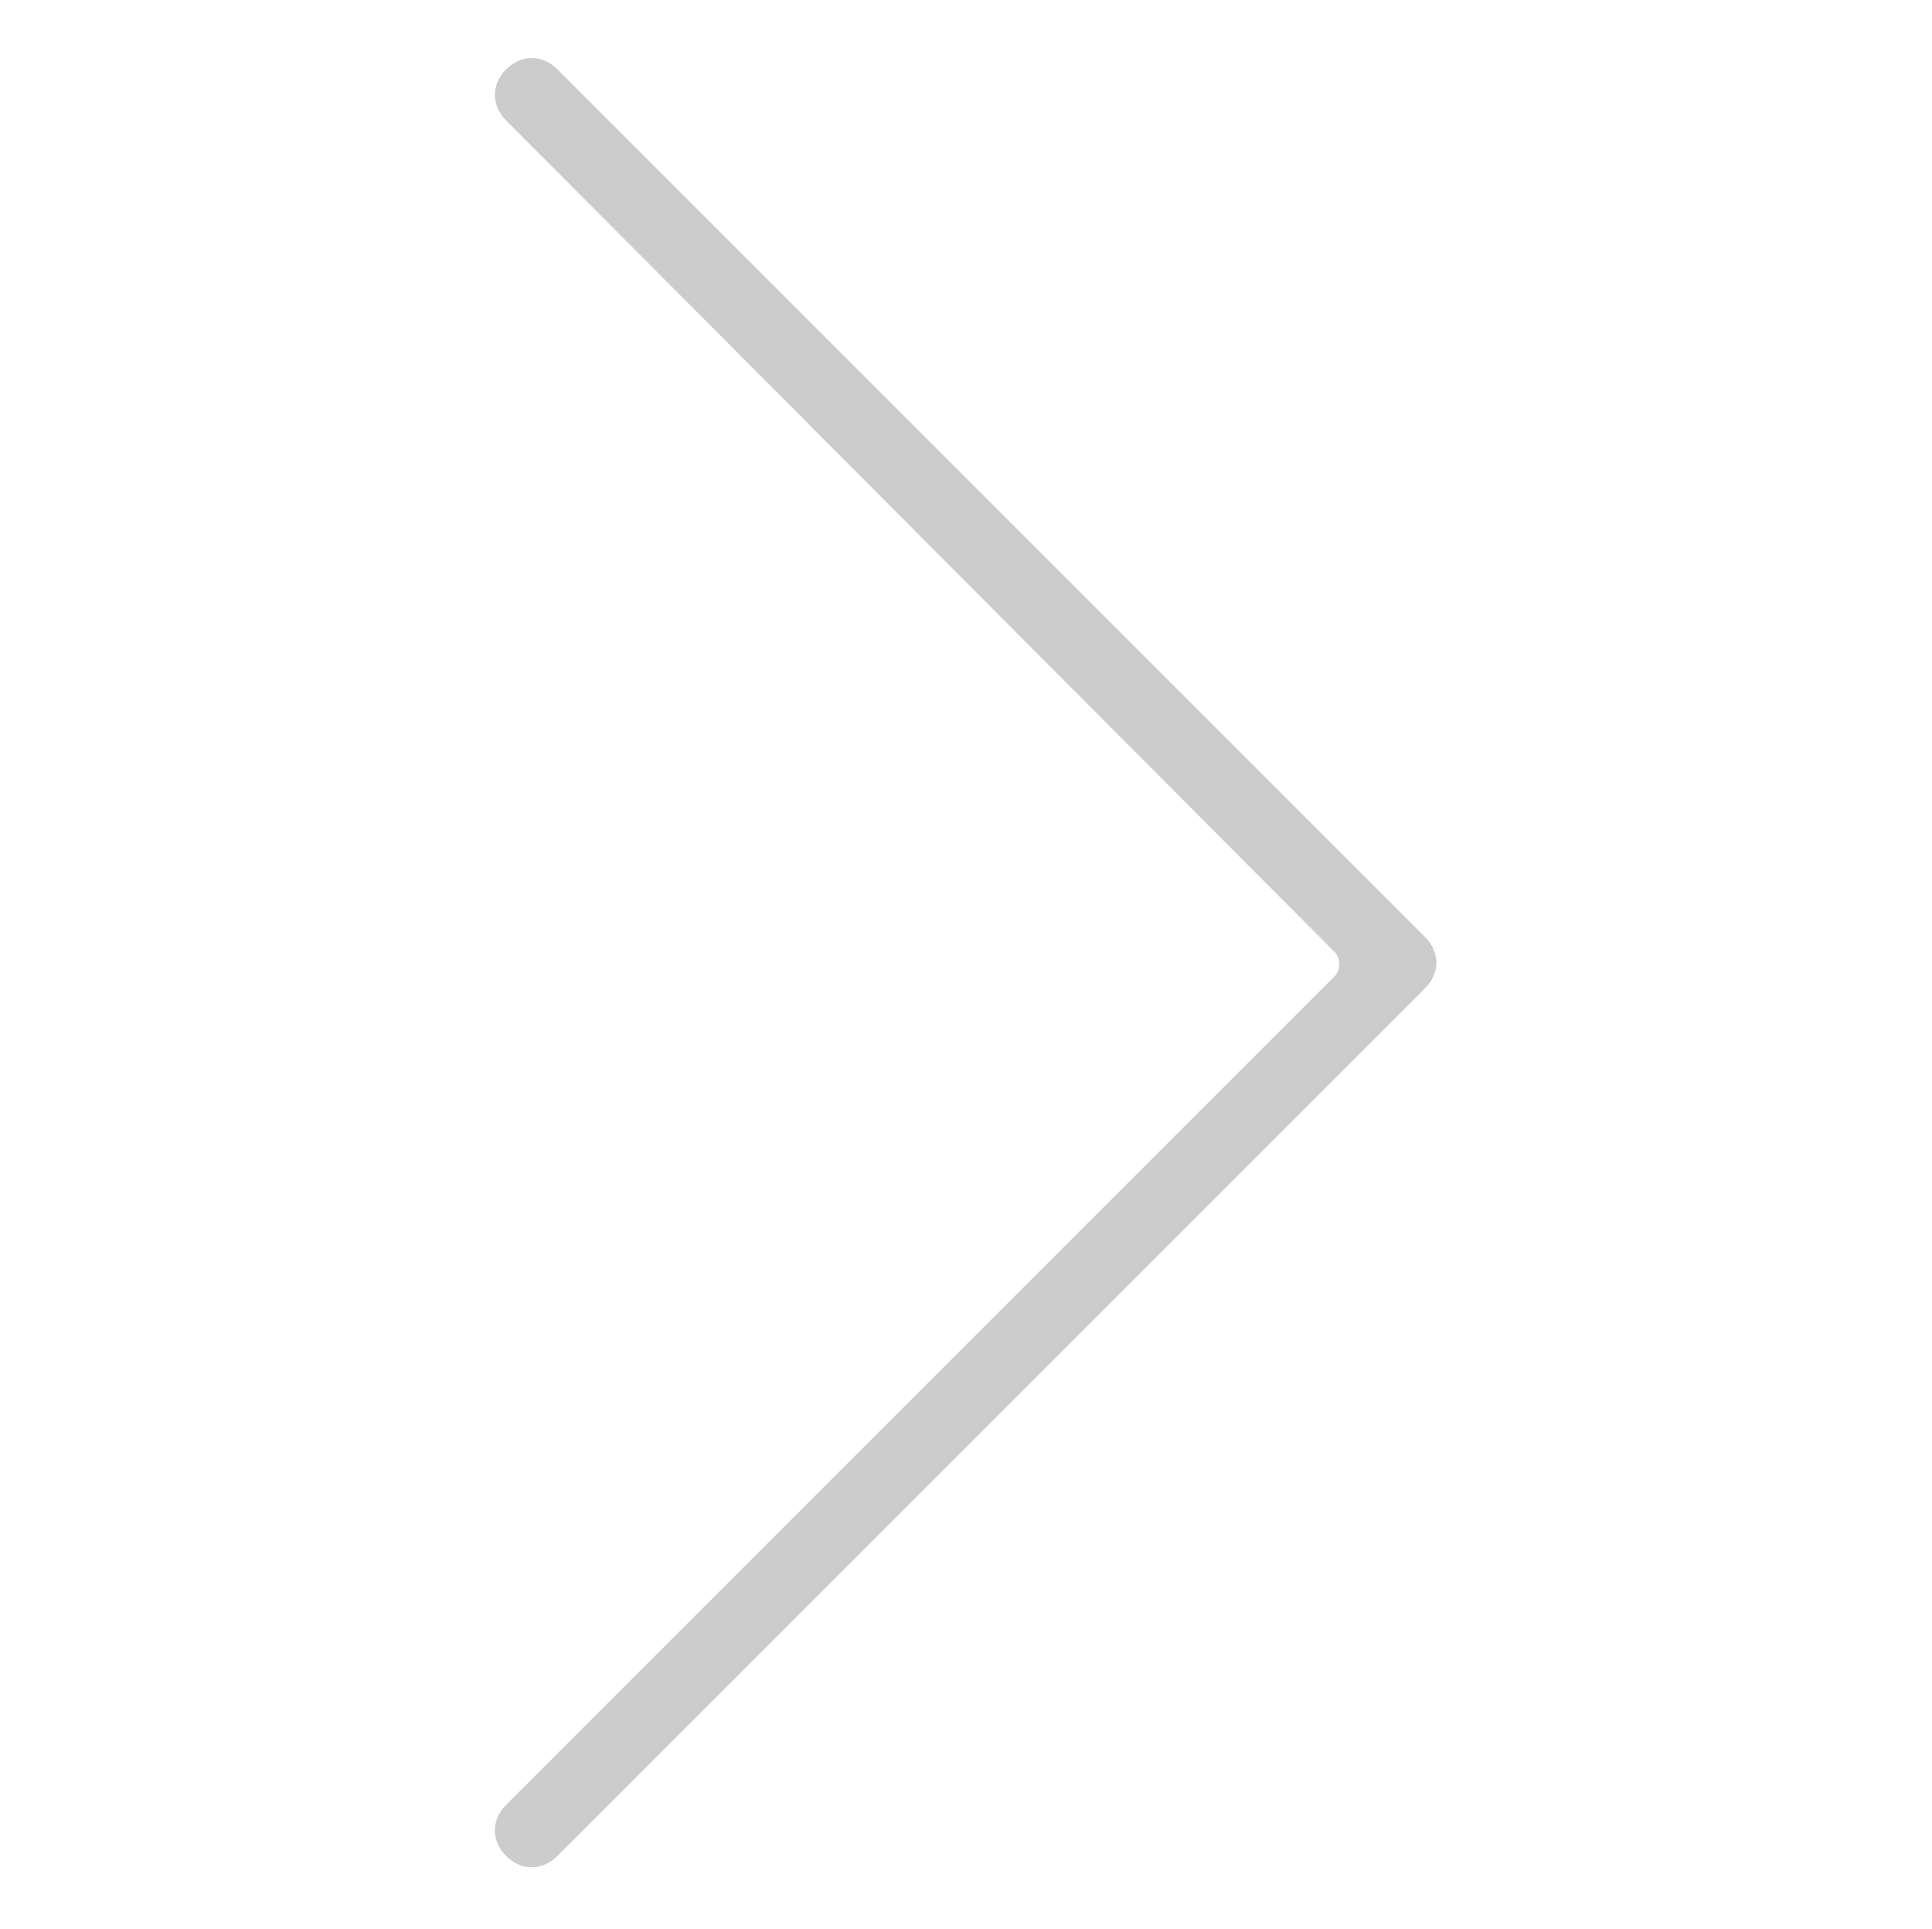
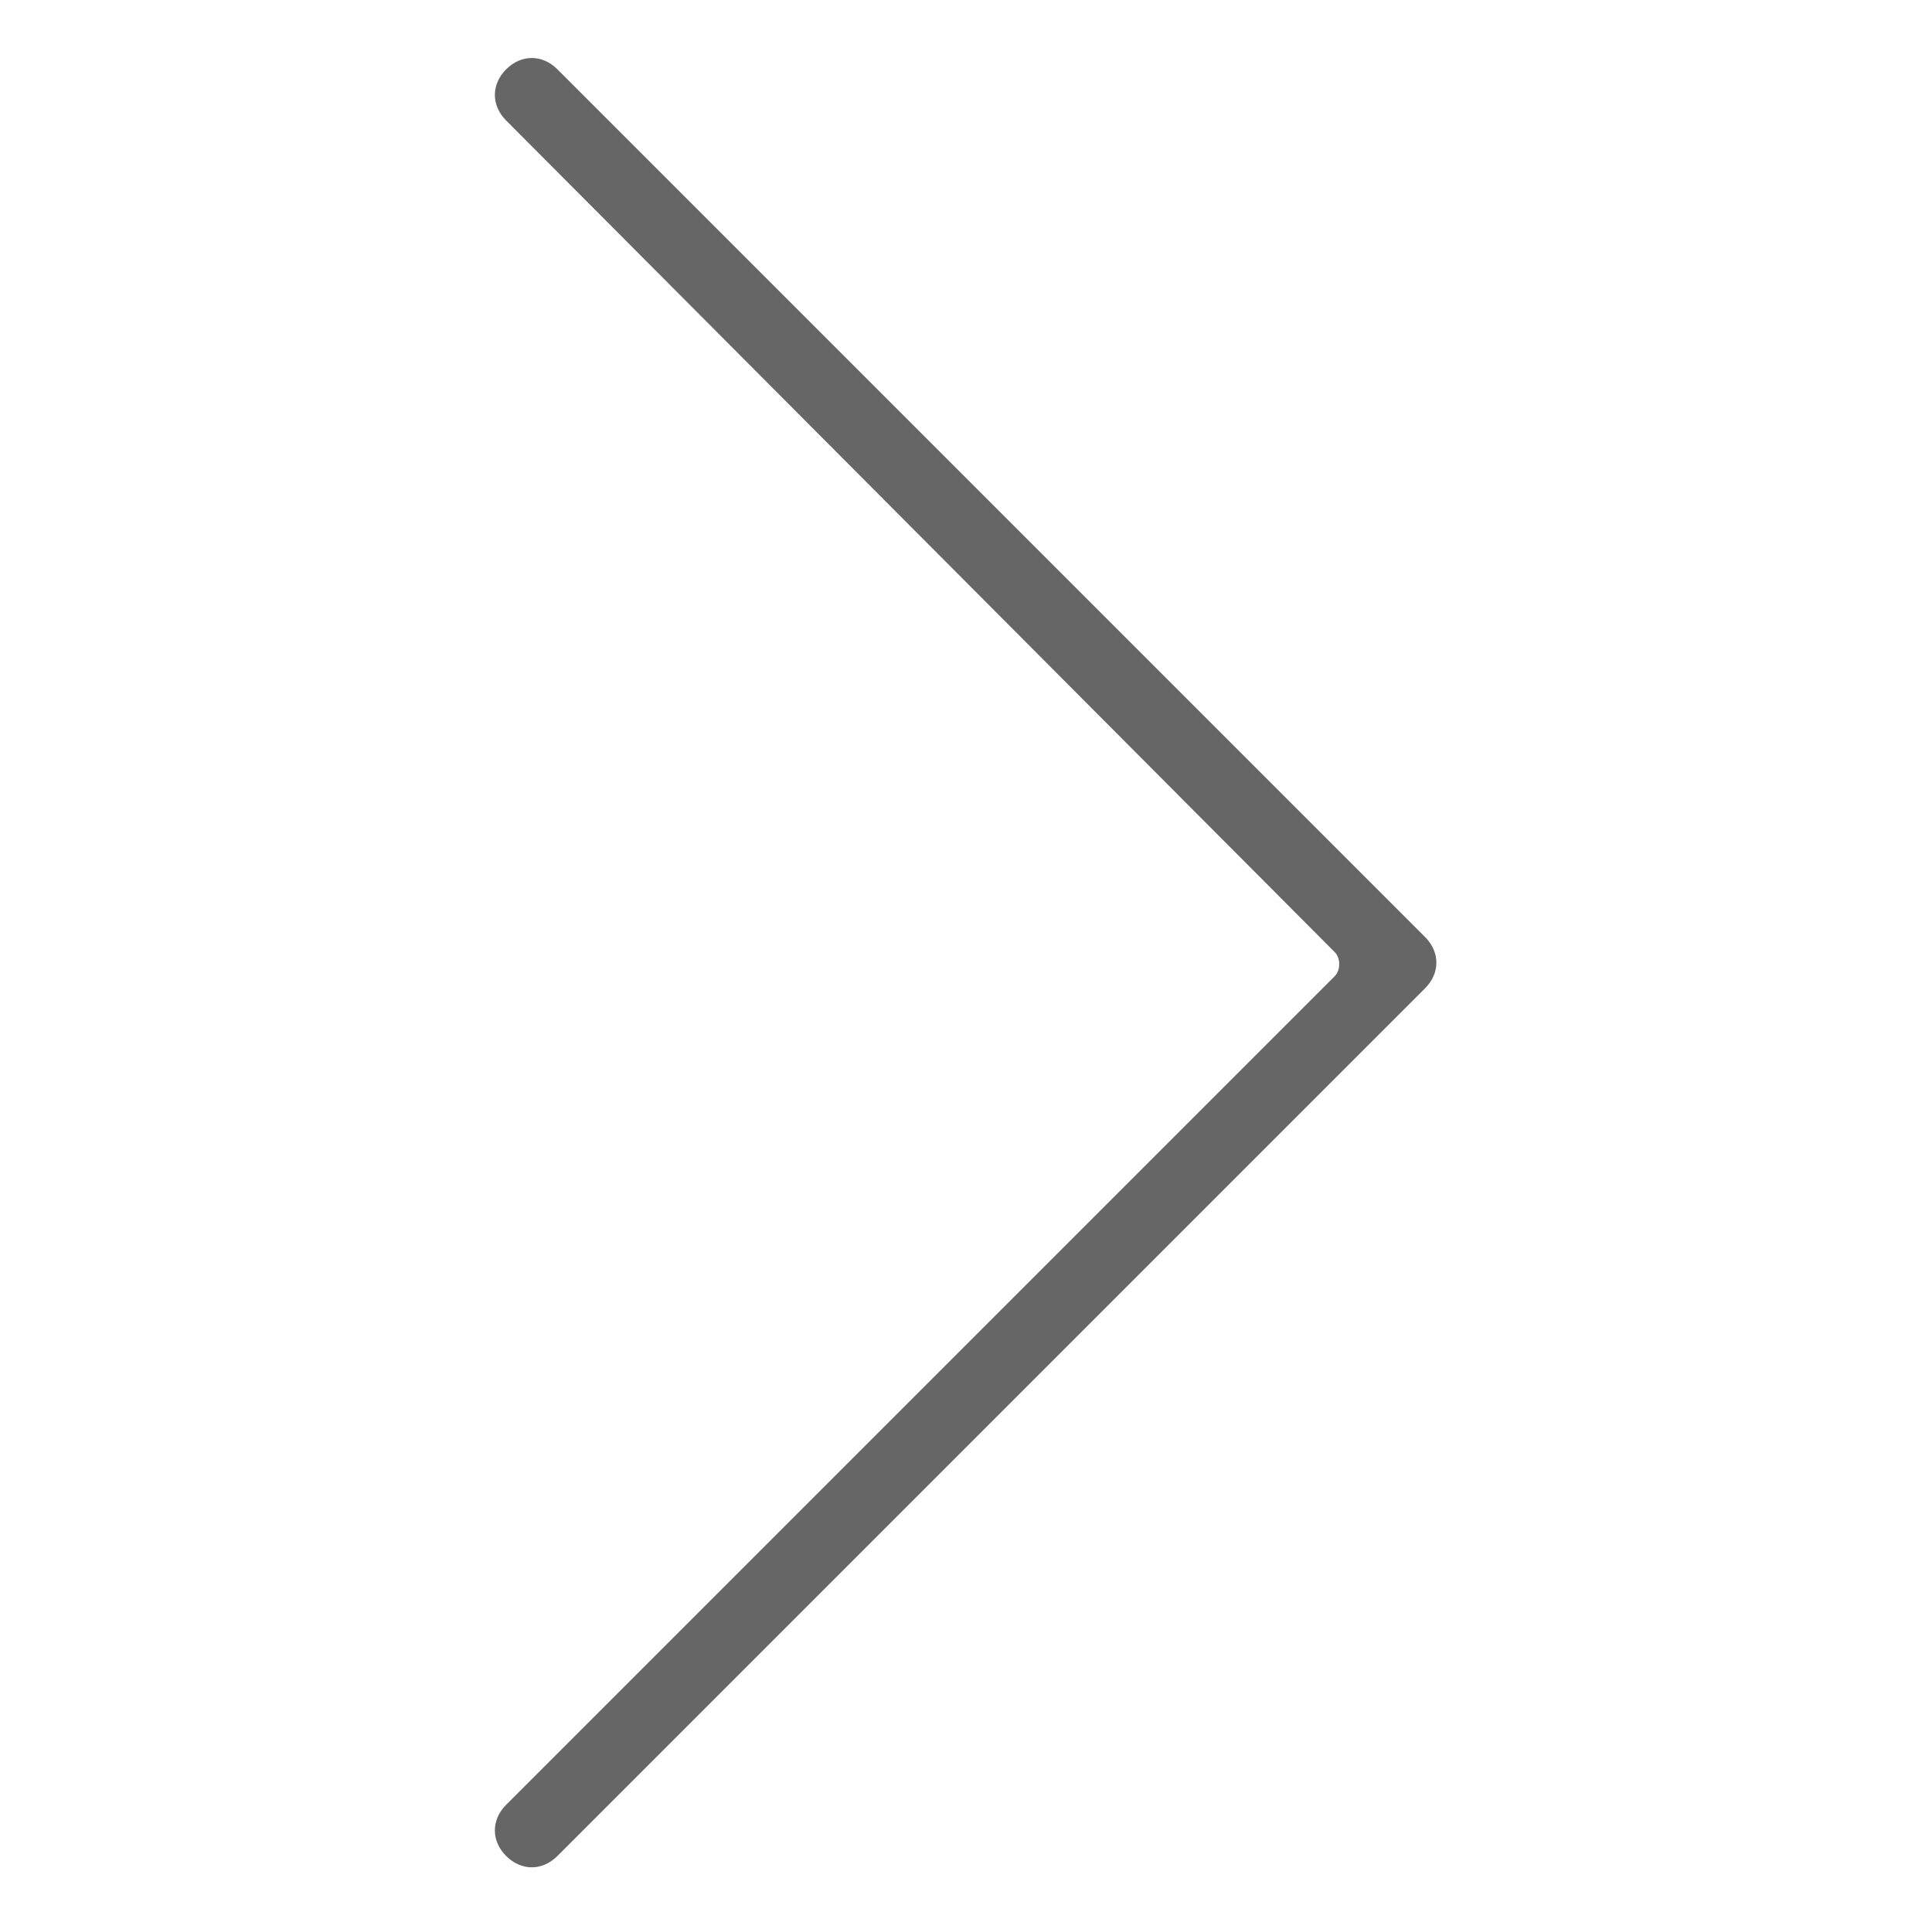
<svg xmlns="http://www.w3.org/2000/svg" t="1509947640265" class="icon" style="" viewBox="0 0 1026 1024" version="1.1" p-id="2924" width="128.25" height="128">
  <defs>
    <style type="text/css" />
  </defs>
-   <path d="M708.8 518.4l-440 440c-8 8-7.999 19.2 0 27.2v0c8 8 19.2 7.999 27.2 0l460.8-460.8c8-8 7.999-19.2 0-27.2v0c0 0-1.6-1.6-1.6-1.6l-459.2-459.2c-8-8-19.2-7.999-27.2 0v0c-8 8-7.999 19.2 0 27.2l440 441.599c3.2 3.2 3.2 9.6 0 12.8z" p-id="2925" fill="#cccccc" />
+   <path d="M708.8 518.4l-440 440c-8 8-7.999 19.2 0 27.2v0c8 8 19.2 7.999 27.2 0l460.8-460.8c8-8 7.999-19.2 0-27.2v0c0 0-1.6-1.6-1.6-1.6l-459.2-459.2c-8-8-19.2-7.999-27.2 0v0c-8 8-7.999 19.2 0 27.2l440 441.599c3.2 3.2 3.2 9.6 0 12.8z" p-id="2925" fill="#666" />
</svg>
